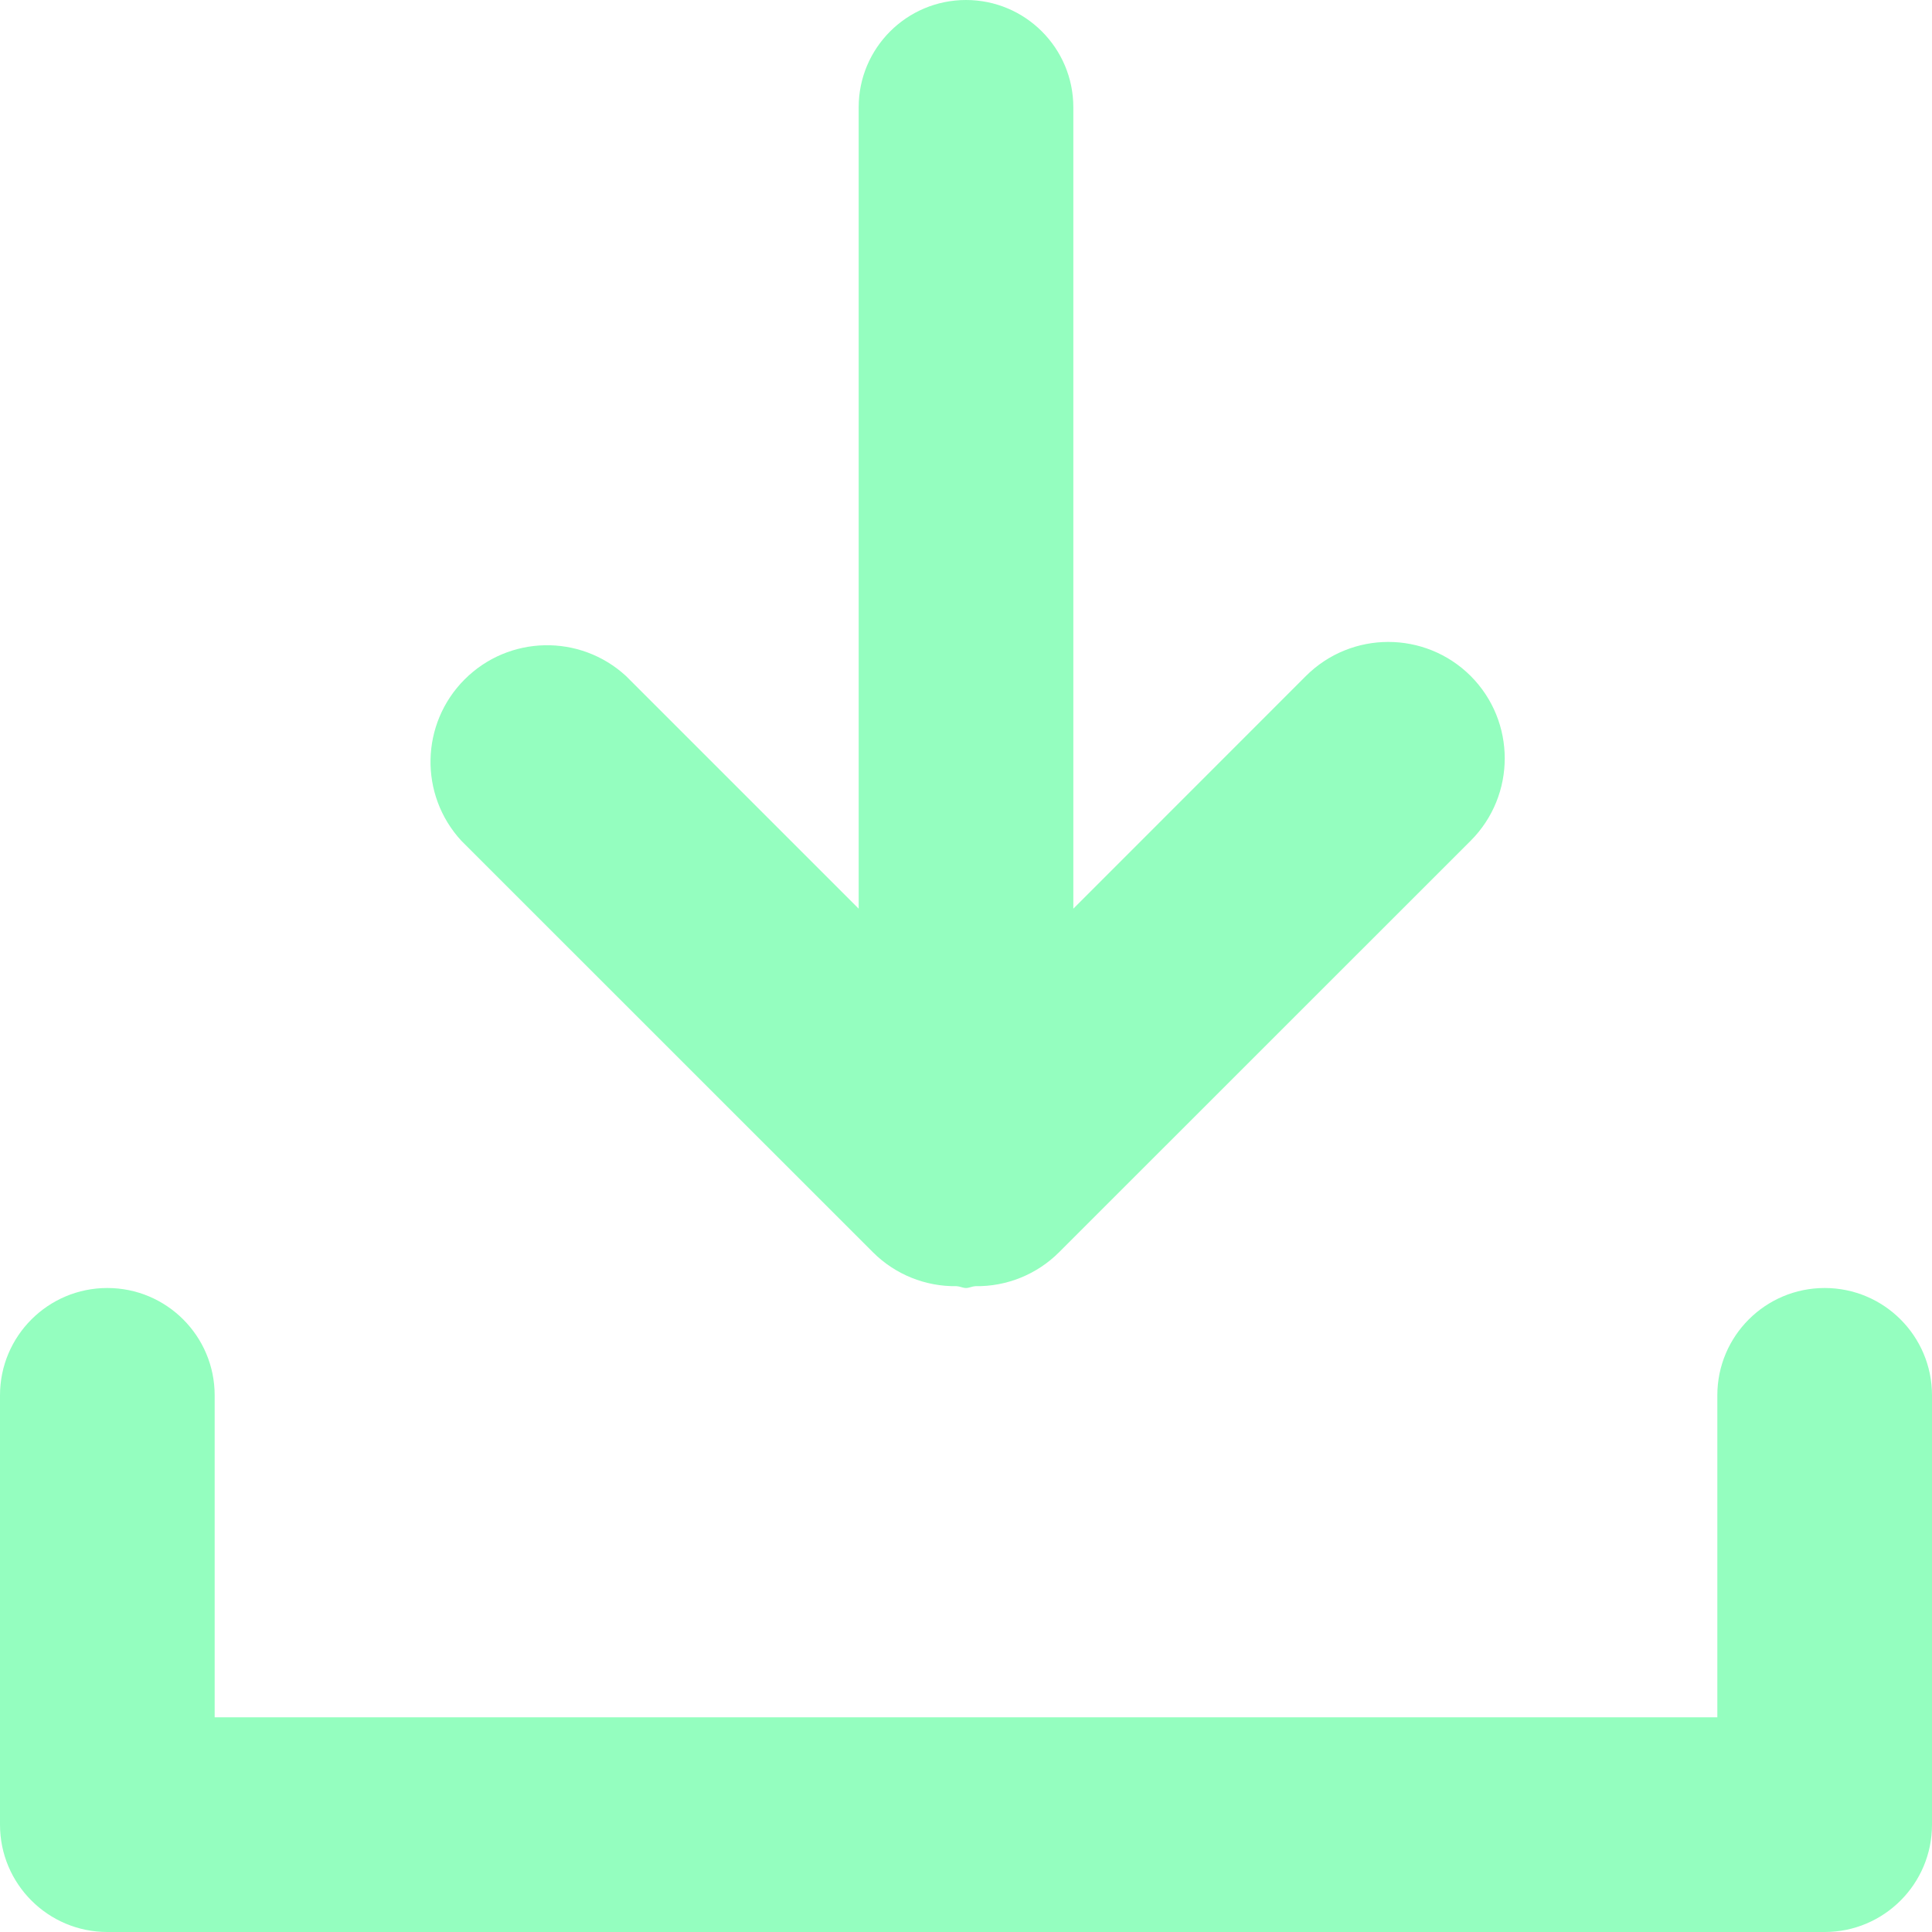
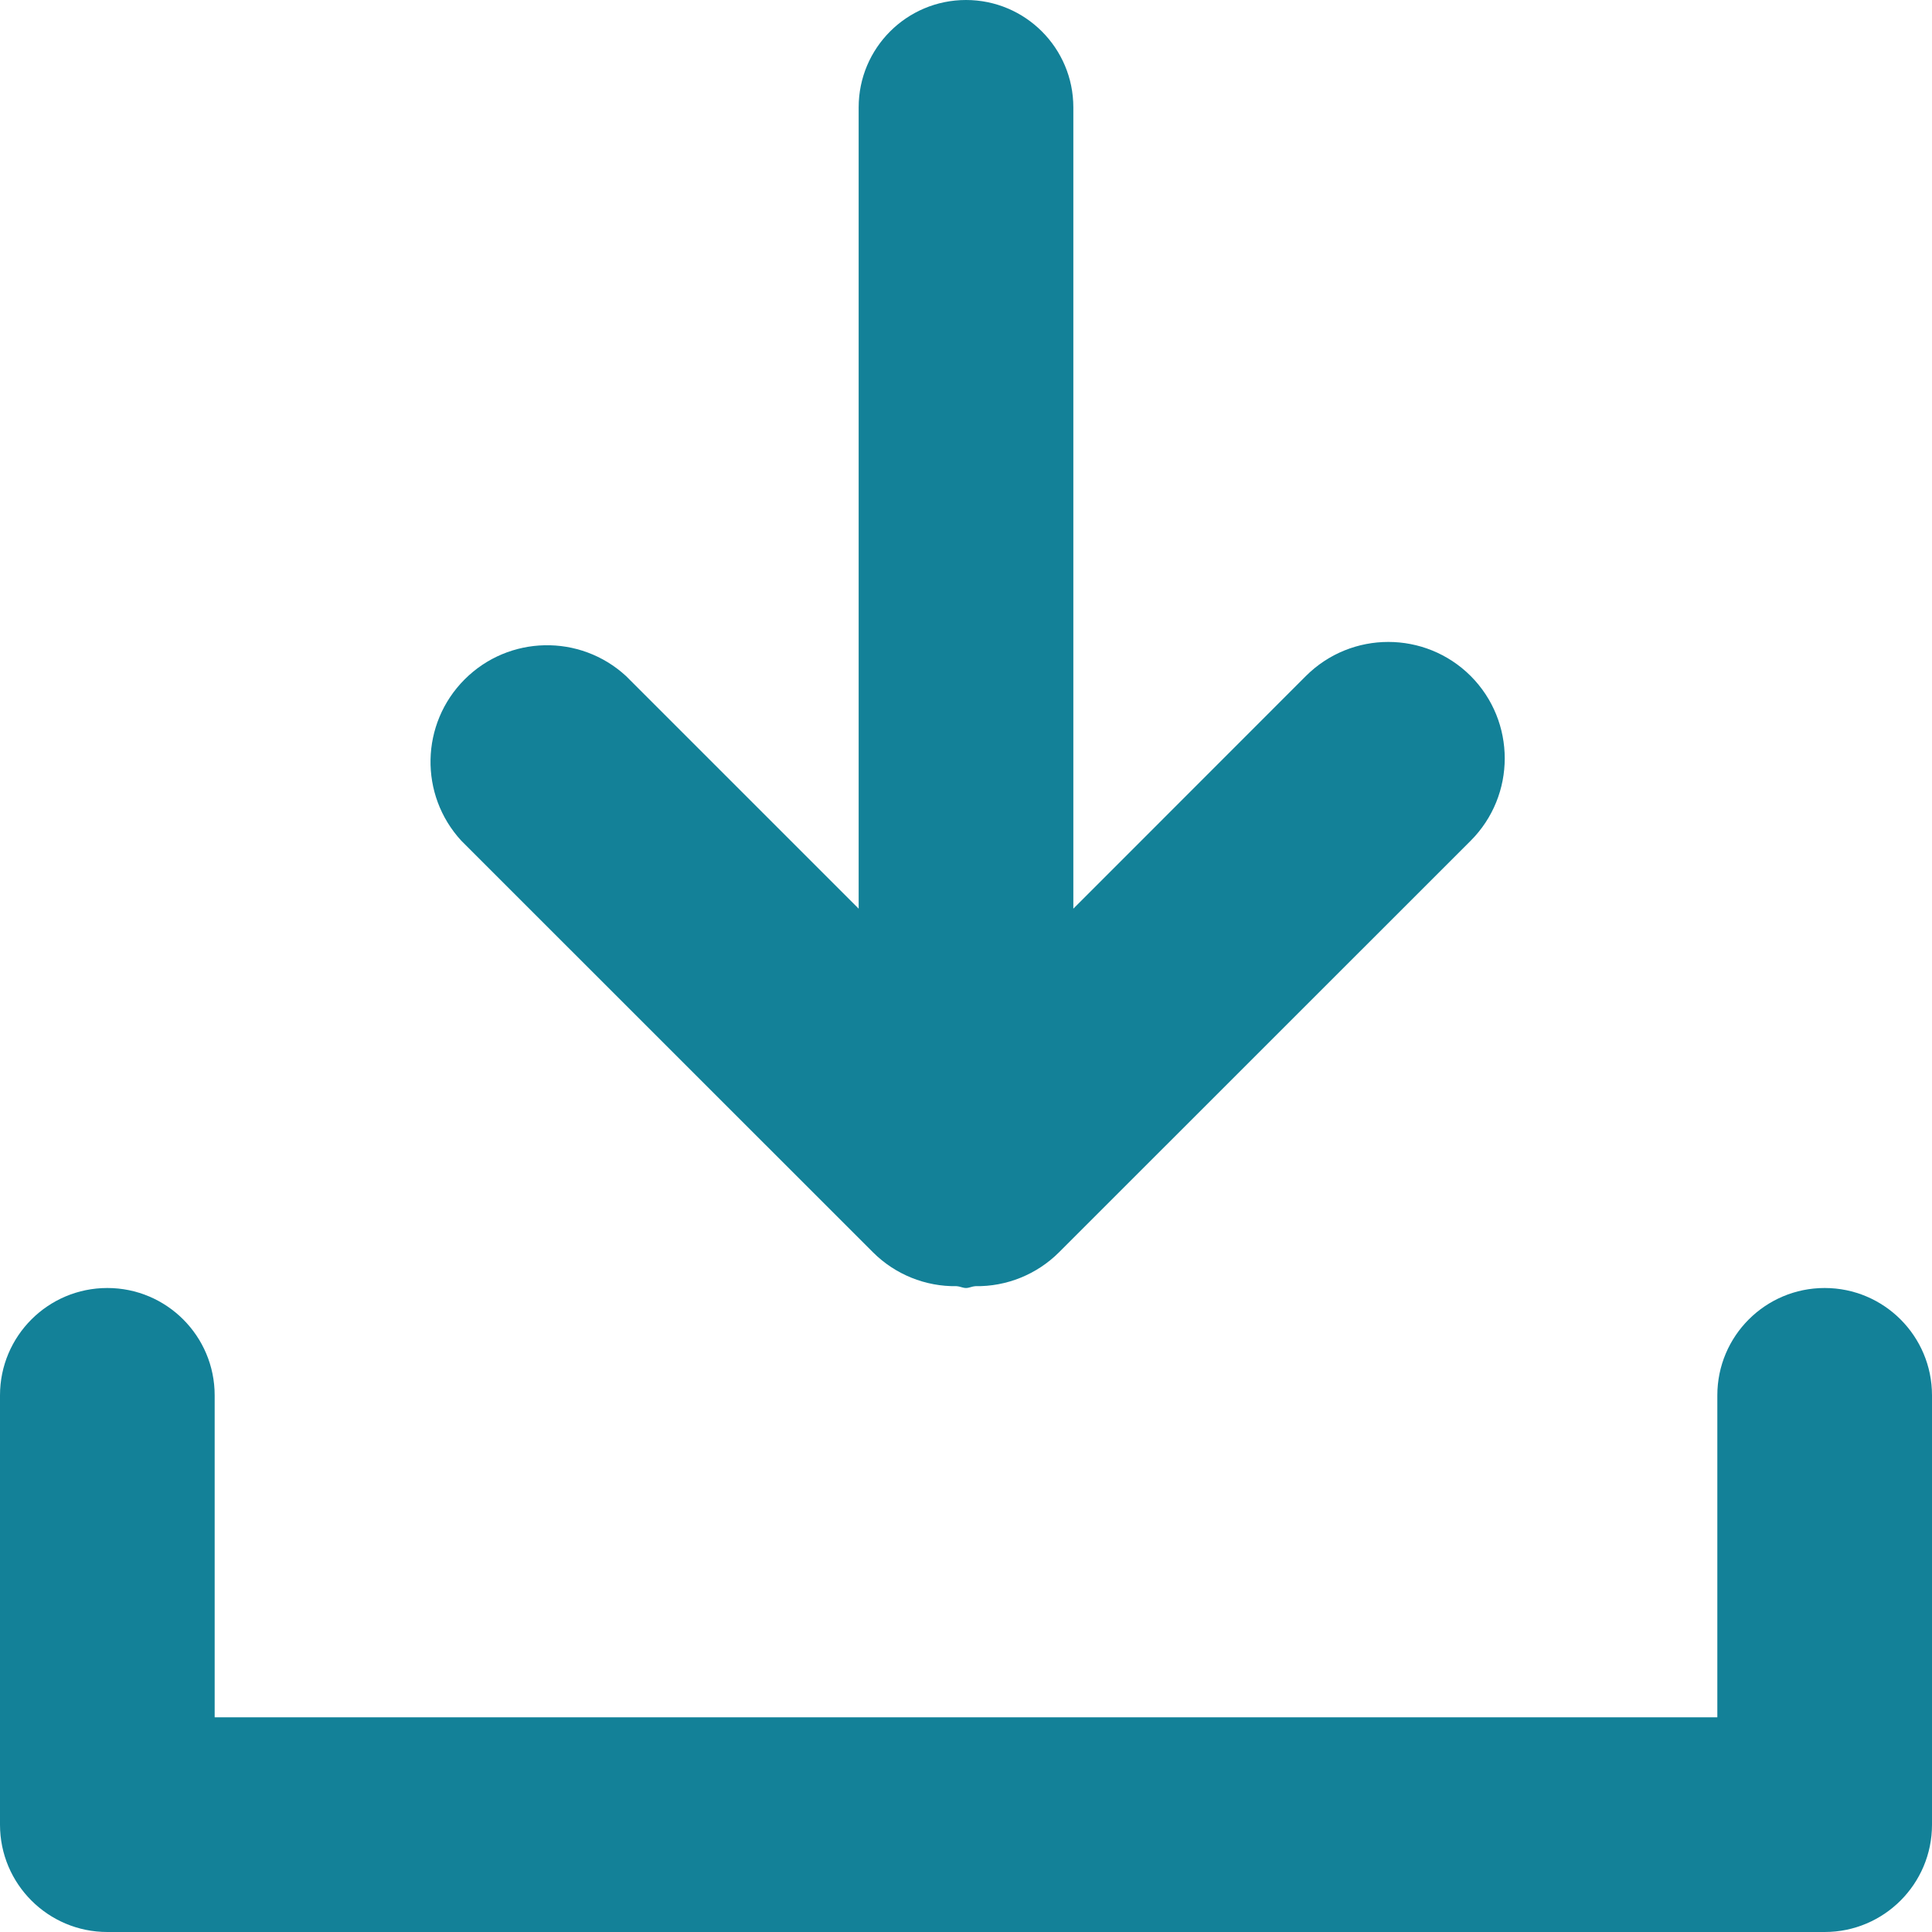
<svg xmlns="http://www.w3.org/2000/svg" width="18" height="18">
-   <path fill="#94FEBF" fill-rule="evenodd" d="M17 18H1a1 1 0 0 1-1-1v-4a1 1 0 0 1 2 0v3h14v-3a1 1 0 0 1 2 0v4a1 1 0 0 1-1 1zm-7.134-6.332a1.08 1.08 0 0 1-.78.315C9.056 11.985 9.03 12 9 12c-.03 0-.056-.015-.086-.017a1.08 1.08 0 0 1-.78-.315L4.298 7.833a1.086 1.086 0 0 1 1.534-1.535L8 8.466V1a1 1 0 0 1 2 0v7.466l2.167-2.168a1.087 1.087 0 0 1 1.535 0 1.087 1.087 0 0 1 0 1.535l-3.836 3.835z" />
+   <path fill="#138198" fill-rule="evenodd" d="M17 18H1a1 1 0 0 1-1-1v-4a1 1 0 0 1 2 0v3h14v-3a1 1 0 0 1 2 0v4a1 1 0 0 1-1 1zm-7.134-6.332a1.08 1.08 0 0 1-.78.315C9.056 11.985 9.03 12 9 12c-.03 0-.056-.015-.086-.017a1.08 1.08 0 0 1-.78-.315L4.298 7.833a1.086 1.086 0 0 1 1.534-1.535L8 8.466V1a1 1 0 0 1 2 0v7.466l2.167-2.168a1.087 1.087 0 0 1 1.535 0 1.087 1.087 0 0 1 0 1.535l-3.836 3.835z" />
</svg>
